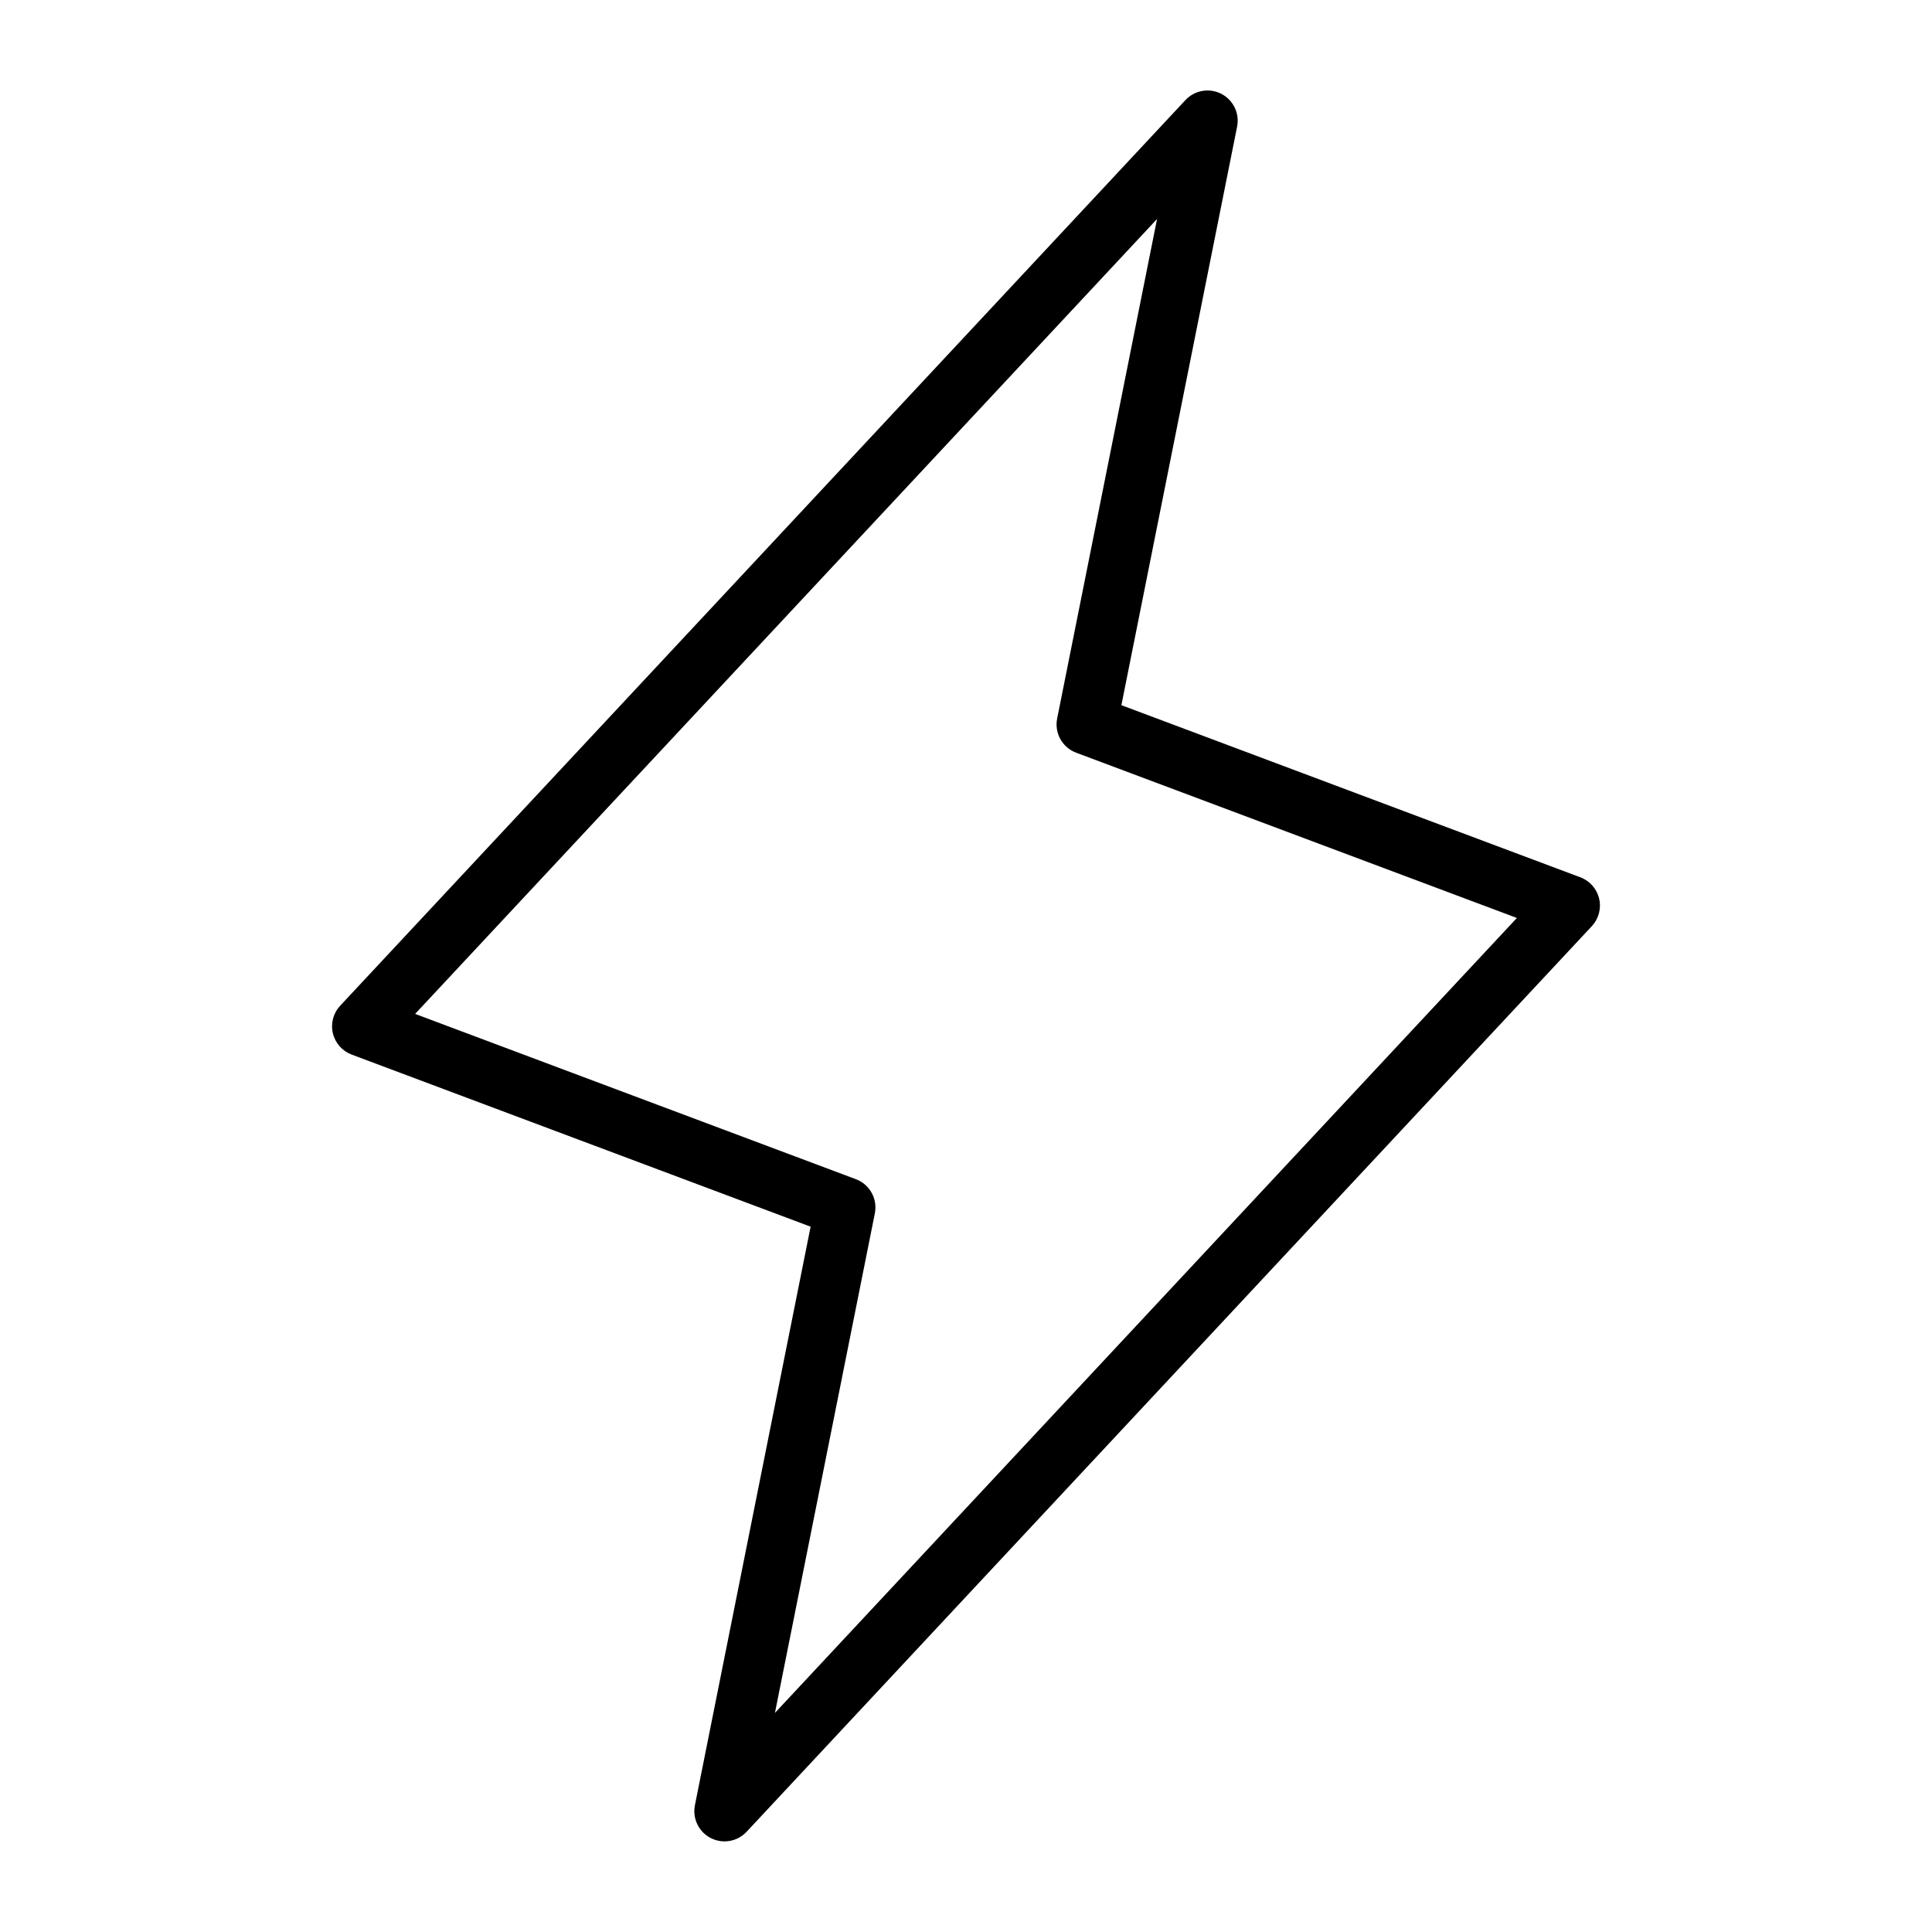
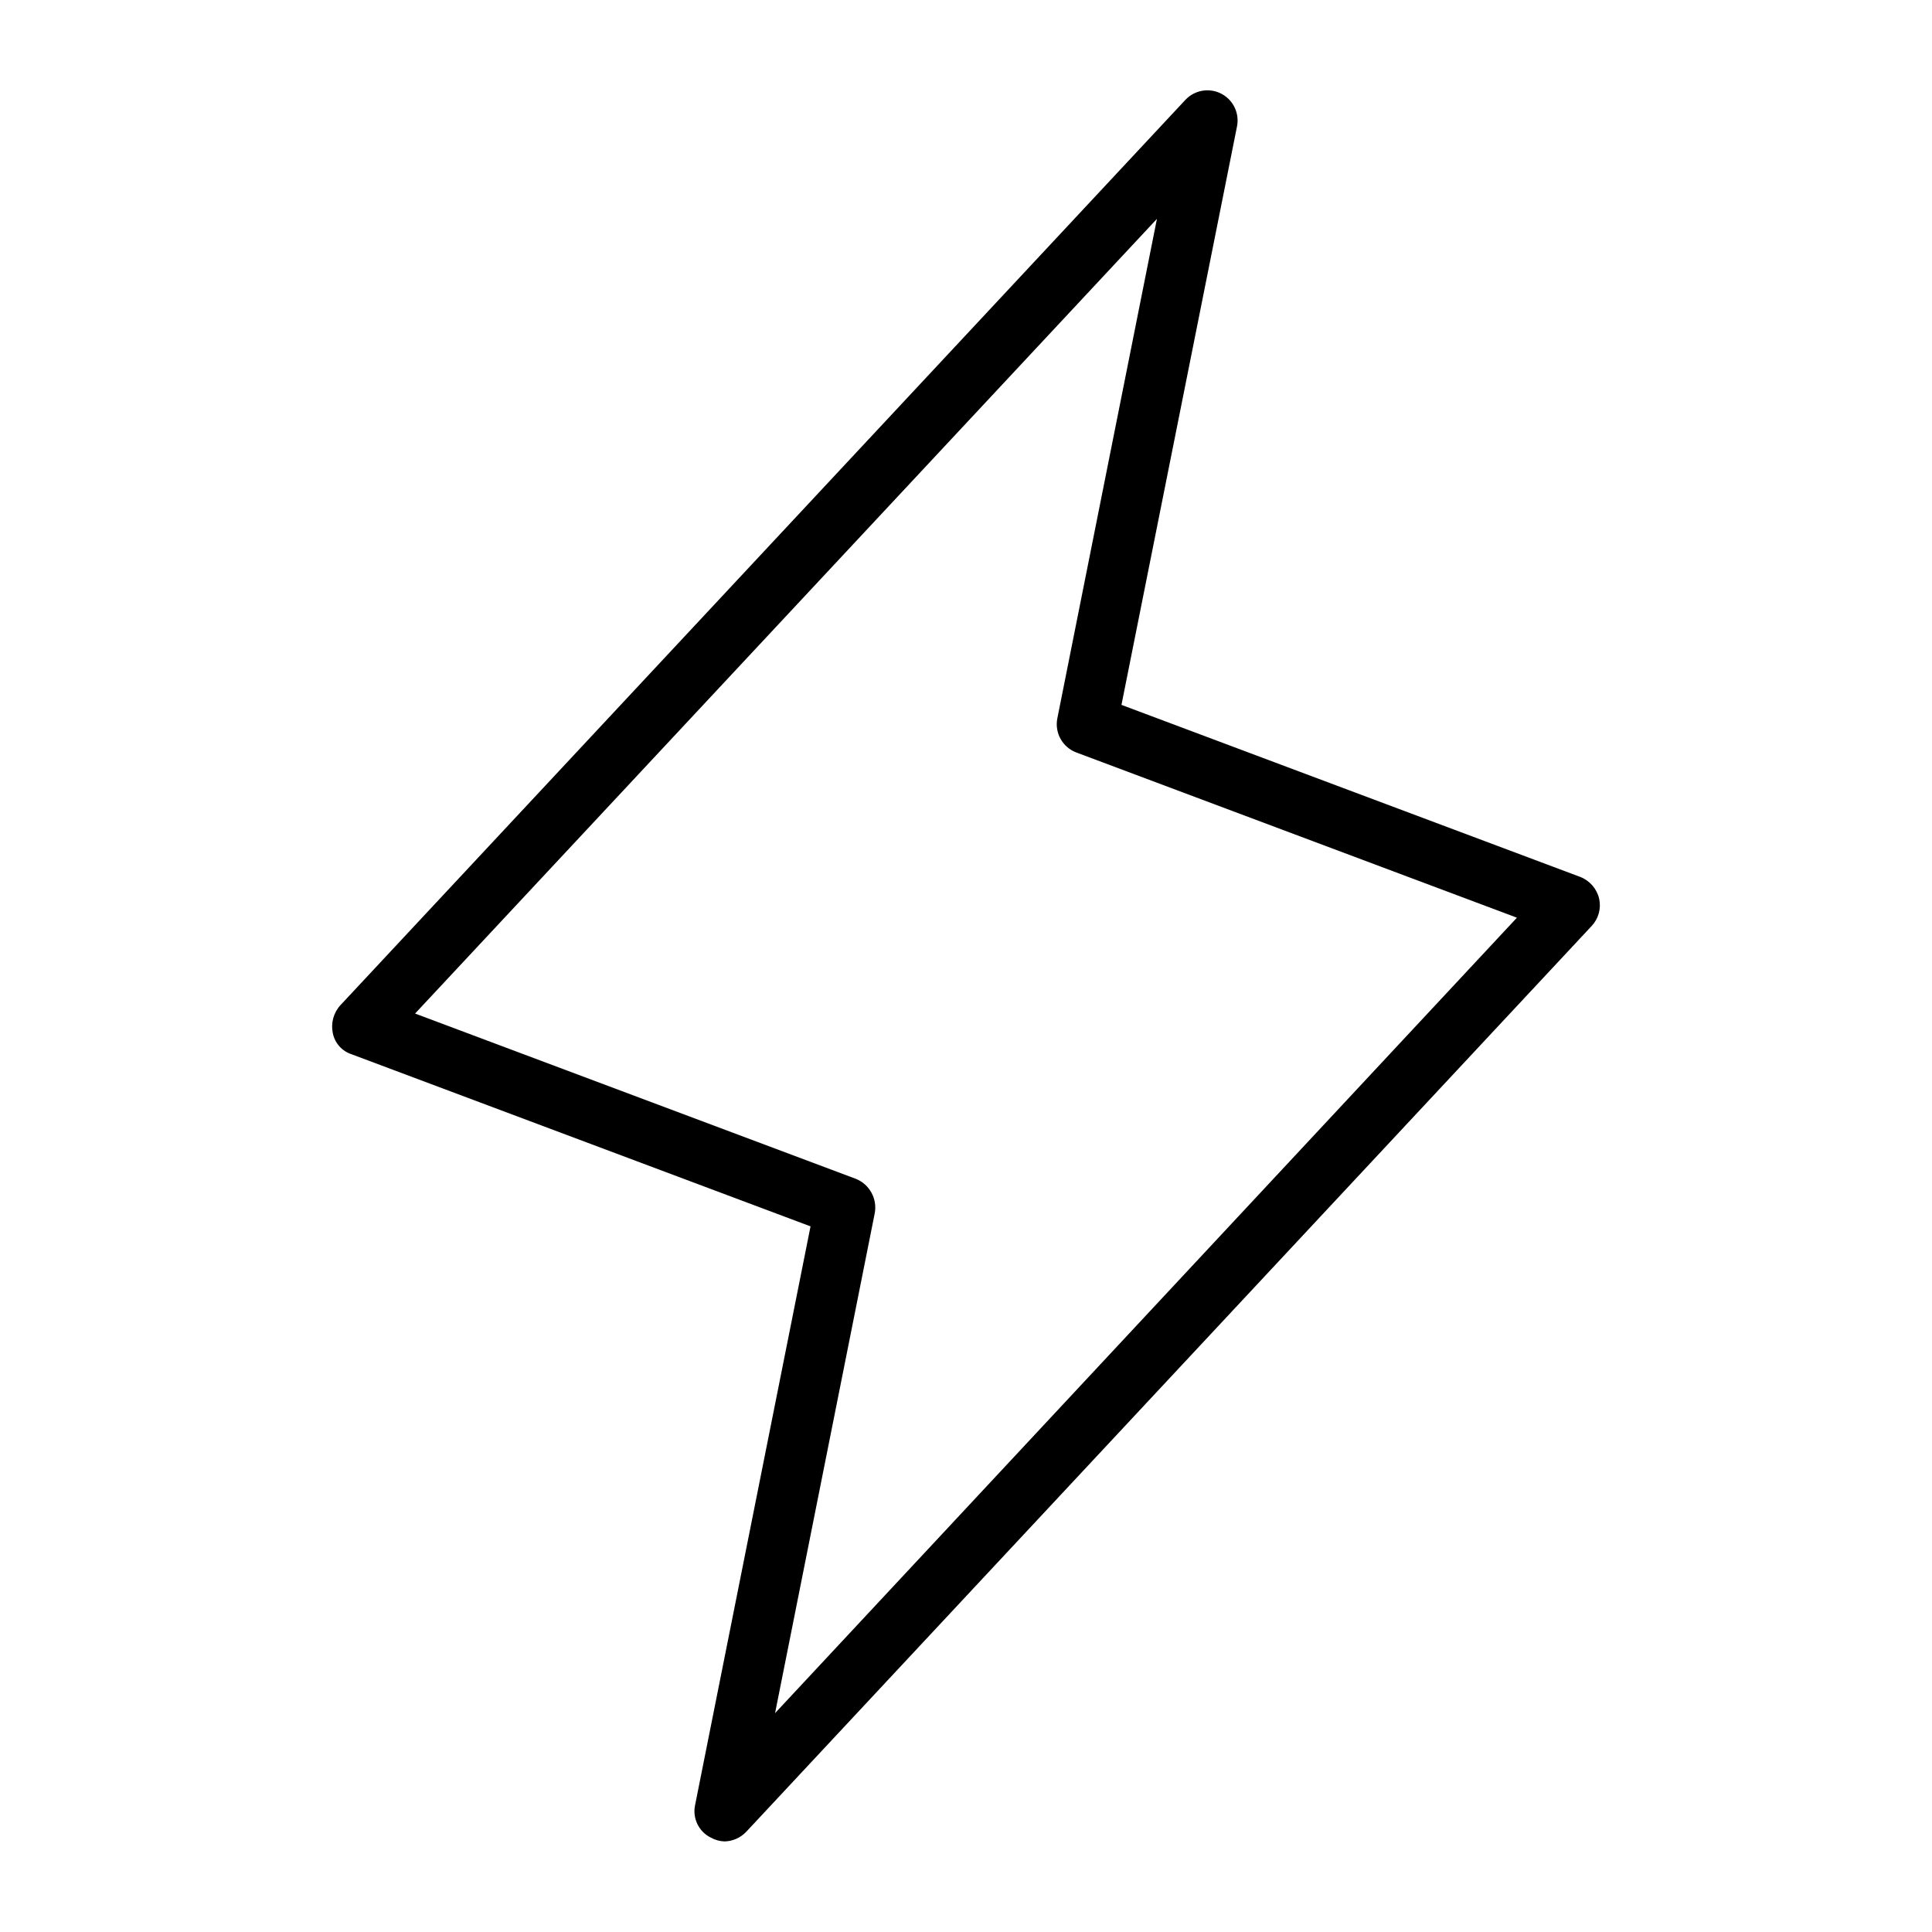
<svg xmlns="http://www.w3.org/2000/svg" viewbox="0 0 256 256" class="phosphor-svg" height="256px" width="256px" fill="currentColor" style="vertical-align:-0.25em;">
-   <path d="M95.999,243.992a4.001,4.001,0,0,1-3.921-4.785l15.333-76.665L46.596,139.737a4,4,0,0,1-1.52-6.475l112-120a4,4,0,0,1,6.847,3.514l-15.333,76.665,60.815,22.806a4,4,0,0,1,1.52,6.475l-112,120A3.999,3.999,0,0,1,95.999,243.992ZM55.006,134.348l58.398,21.899a3.999,3.999,0,0,1,2.518,4.53l-13.238,66.191,98.31-105.332L142.596,99.737a3.999,3.999,0,0,1-2.518-4.53l13.238-66.191Z" />
+   <path d="M96,244a4.1,4.1,0,0,1-1.8-.5,3.9,3.9,0,0,1-2.1-4.3l15.3-76.7L46.6,139.7a3.7,3.7,0,0,1-2.5-2.8,4.2,4.2,0,0,1,1-3.7l112-120a4,4,0,0,1,6.8,3.6L148.6,93.4l60.8,22.8a4.1,4.1,0,0,1,2.5,2.9,4,4,0,0,1-1,3.6l-112,120A4.1,4.1,0,0,1,96,244ZM55,134.3l58.4,21.9a4.1,4.1,0,0,1,2.5,4.6L102.7,227,201,121.6,142.6,99.7a4,4,0,0,1-2.5-4.5L153.3,29Z" />
</svg>
